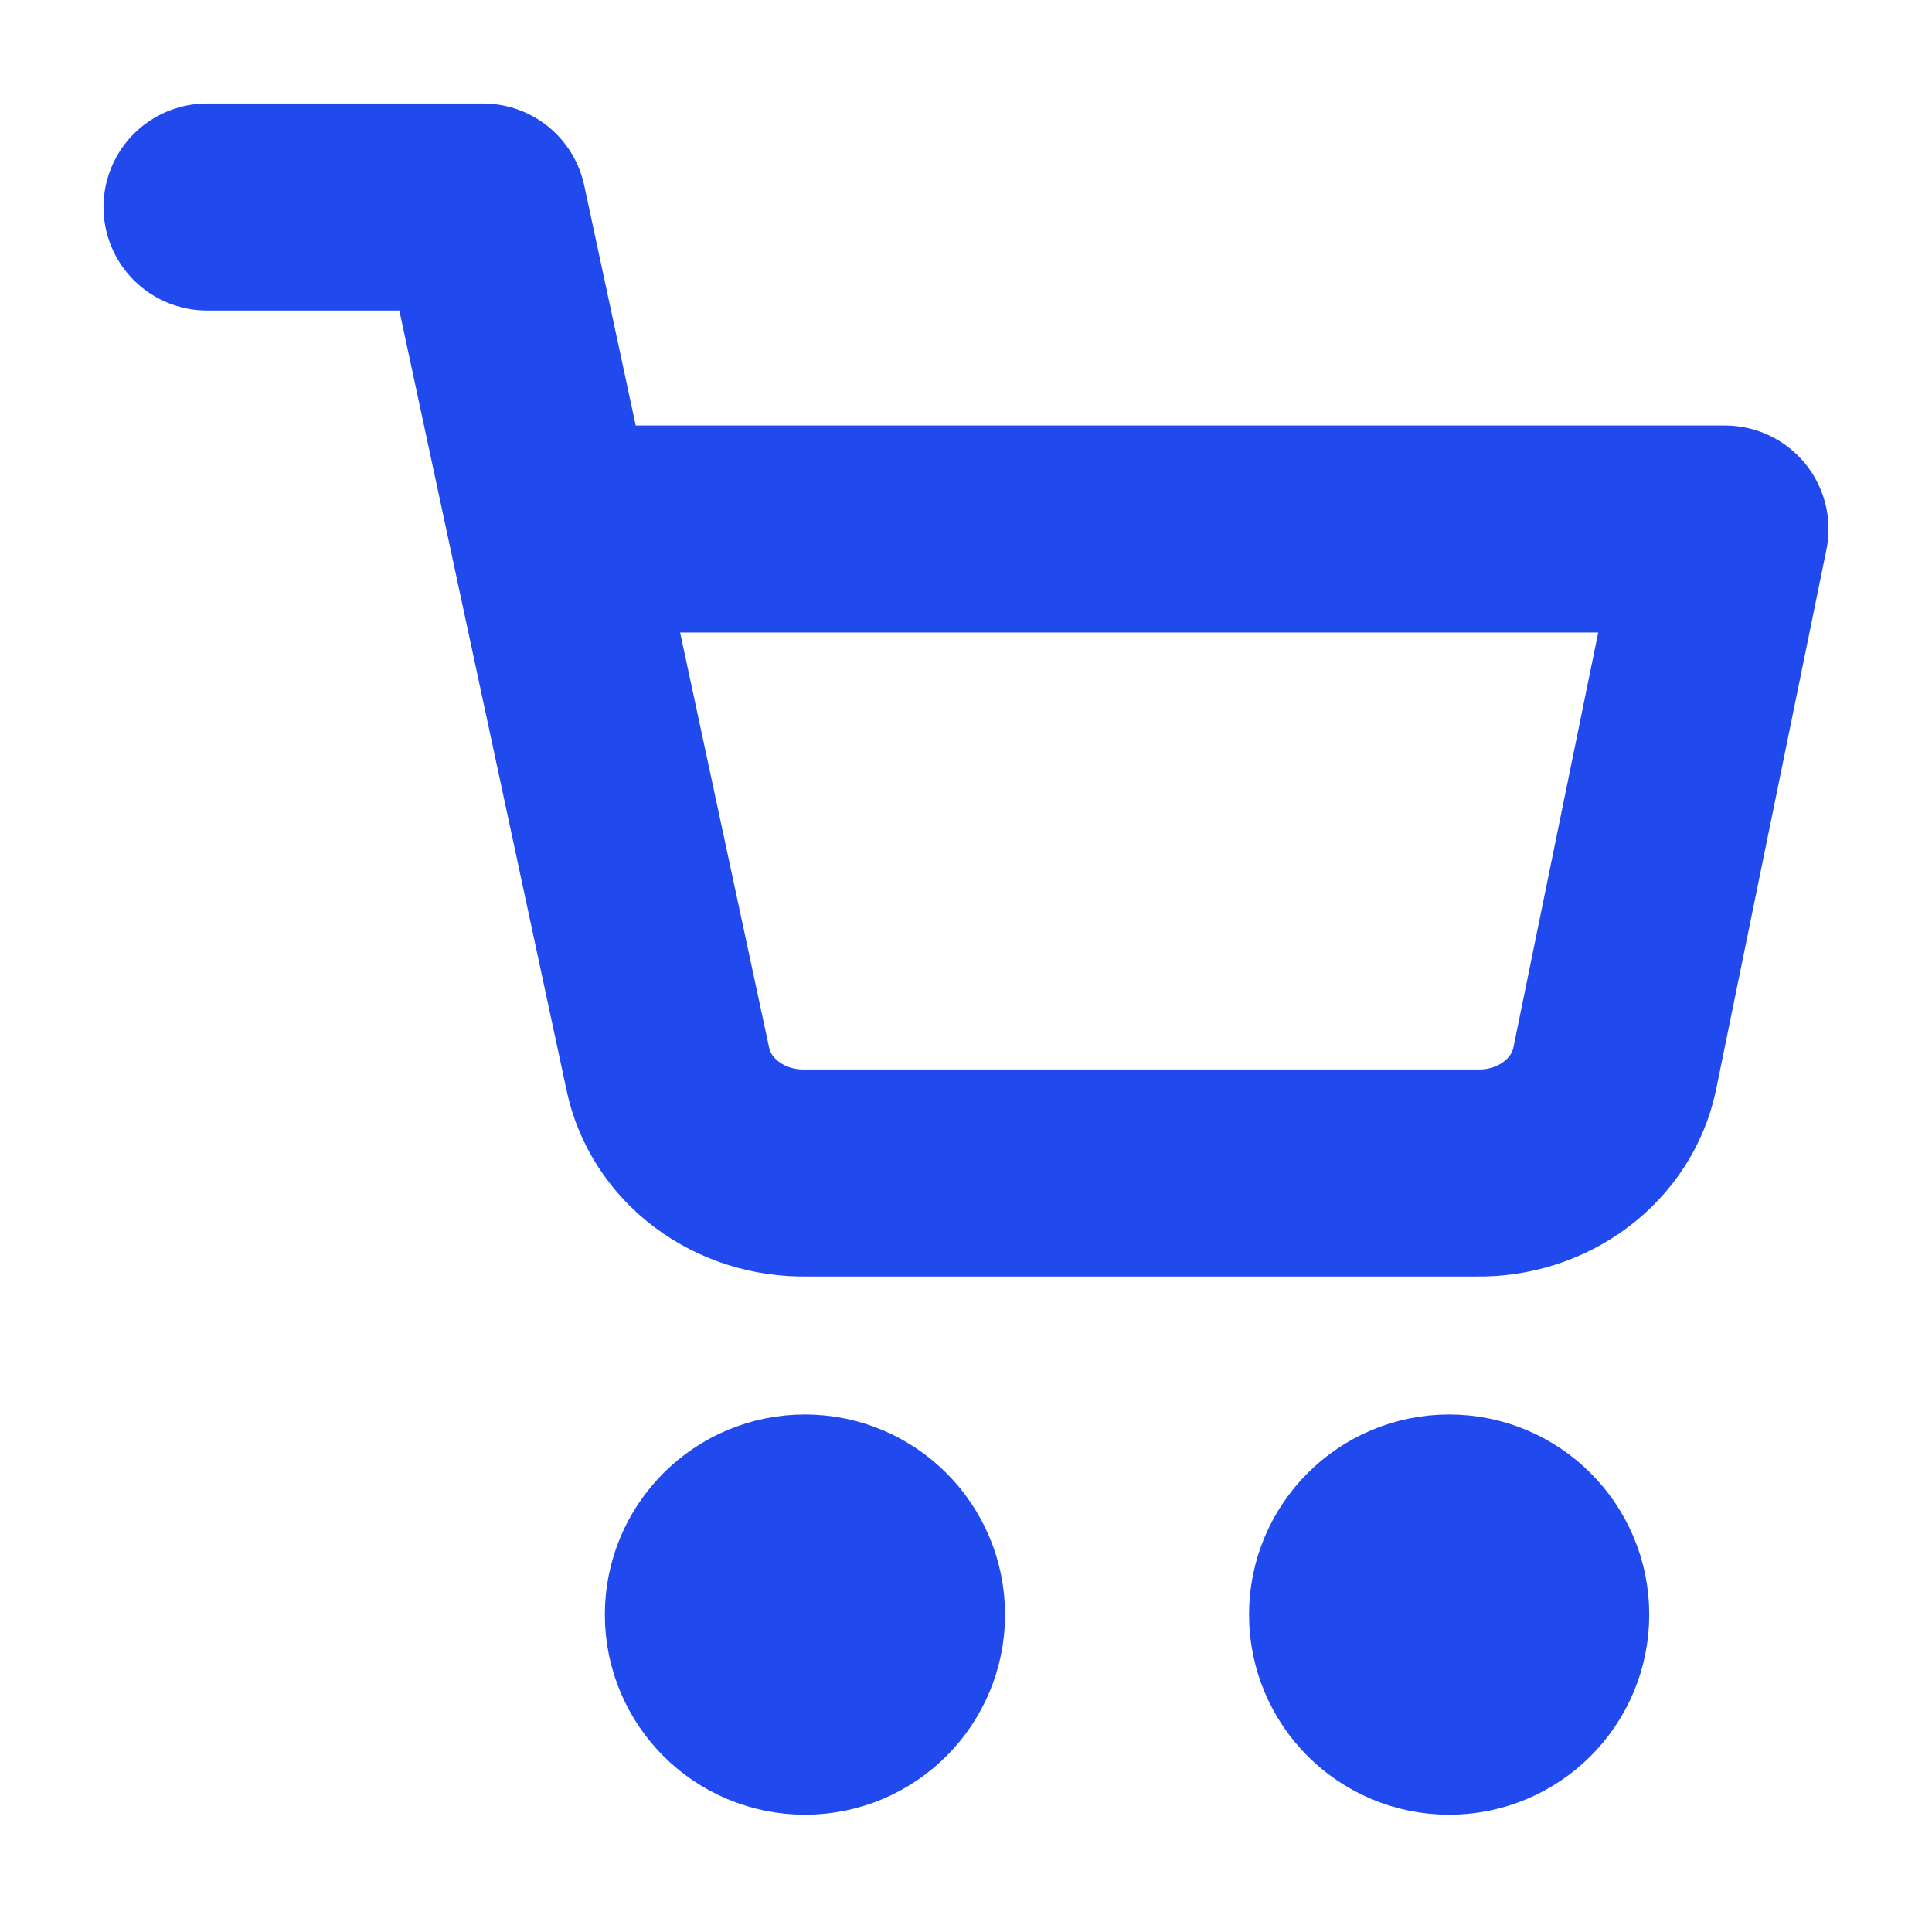
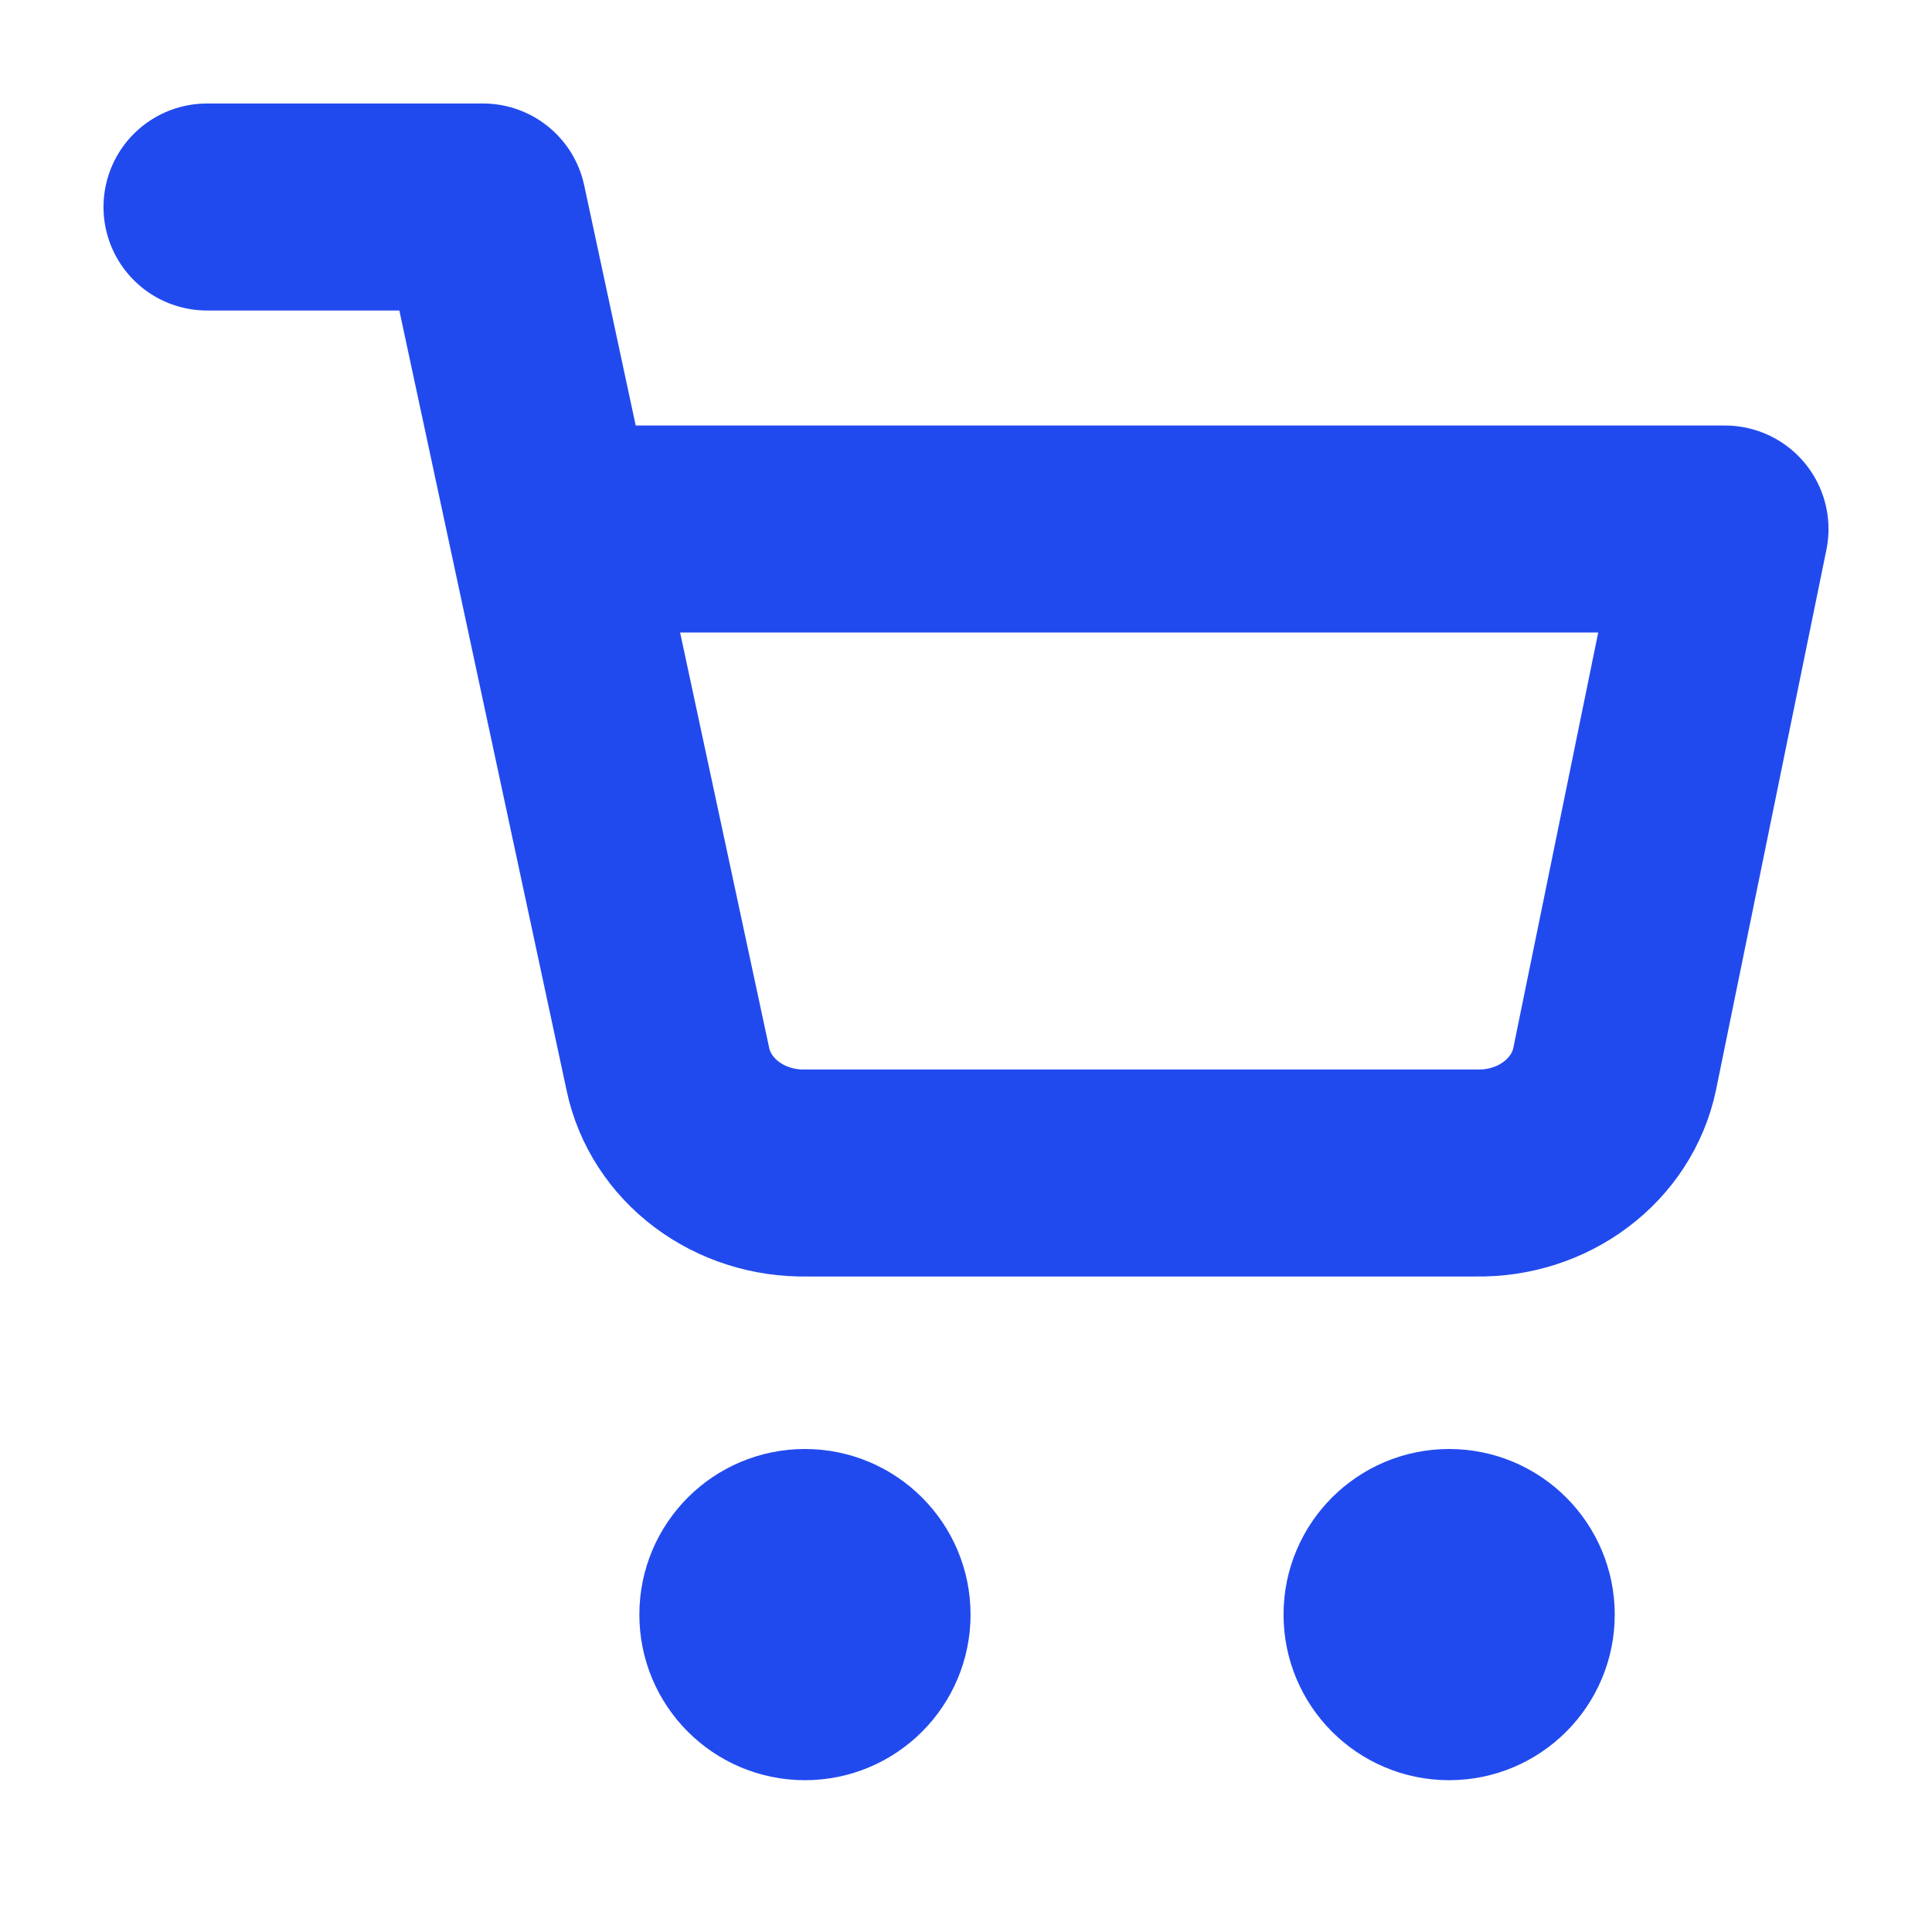
<svg xmlns="http://www.w3.org/2000/svg" width="28" height="28" viewBox="0 0 28 28" fill="none">
-   <path d="M11.666 24.8C12.439 24.8 13.066 24.173 13.066 23.4C13.066 22.627 12.439 22 11.666 22C10.892 22 10.266 22.627 10.266 23.4C10.266 24.173 10.892 24.8 11.666 24.8Z" fill="#214AEE" stroke="#214AEE" stroke-width="3" stroke-linecap="round" stroke-linejoin="round" />
-   <path d="M21.002 24.8C21.775 24.8 22.402 24.173 22.402 23.4C22.402 22.627 21.775 22 21.002 22C20.228 22 19.602 22.627 19.602 23.4C19.602 24.173 20.228 24.8 21.002 24.8Z" fill="#214AEE" stroke="#214AEE" stroke-width="3" stroke-linecap="round" stroke-linejoin="round" />
+   <path d="M11.666 24.8C12.439 24.8 13.066 24.173 13.066 23.4C13.066 22.627 12.439 22 11.666 22C10.892 22 10.266 22.627 10.266 23.4C10.266 24.173 10.892 24.8 11.666 24.8Z" fill="#214AEE" stroke="#214AEE" stroke-width="2" stroke-linecap="round" stroke-linejoin="round" />
+   <path d="M21.002 24.8C21.775 24.8 22.402 24.173 22.402 23.4C22.402 22.627 21.775 22 21.002 22C20.228 22 19.602 22.627 19.602 23.4C19.602 24.173 20.228 24.8 21.002 24.8Z" fill="#214AEE" stroke="#214AEE" stroke-width="2" stroke-linecap="round" stroke-linejoin="round" />
  <path d="M3 3H7L9.68 15.497C9.771 15.927 10.022 16.313 10.387 16.587C10.753 16.862 11.211 17.008 11.68 17H21.4C21.869 17.008 22.327 16.862 22.692 16.587C23.058 16.313 23.309 15.927 23.4 15.497L25 7.667H8" stroke="#214AEE" stroke-width="3" stroke-linecap="round" stroke-linejoin="round" />
</svg>
